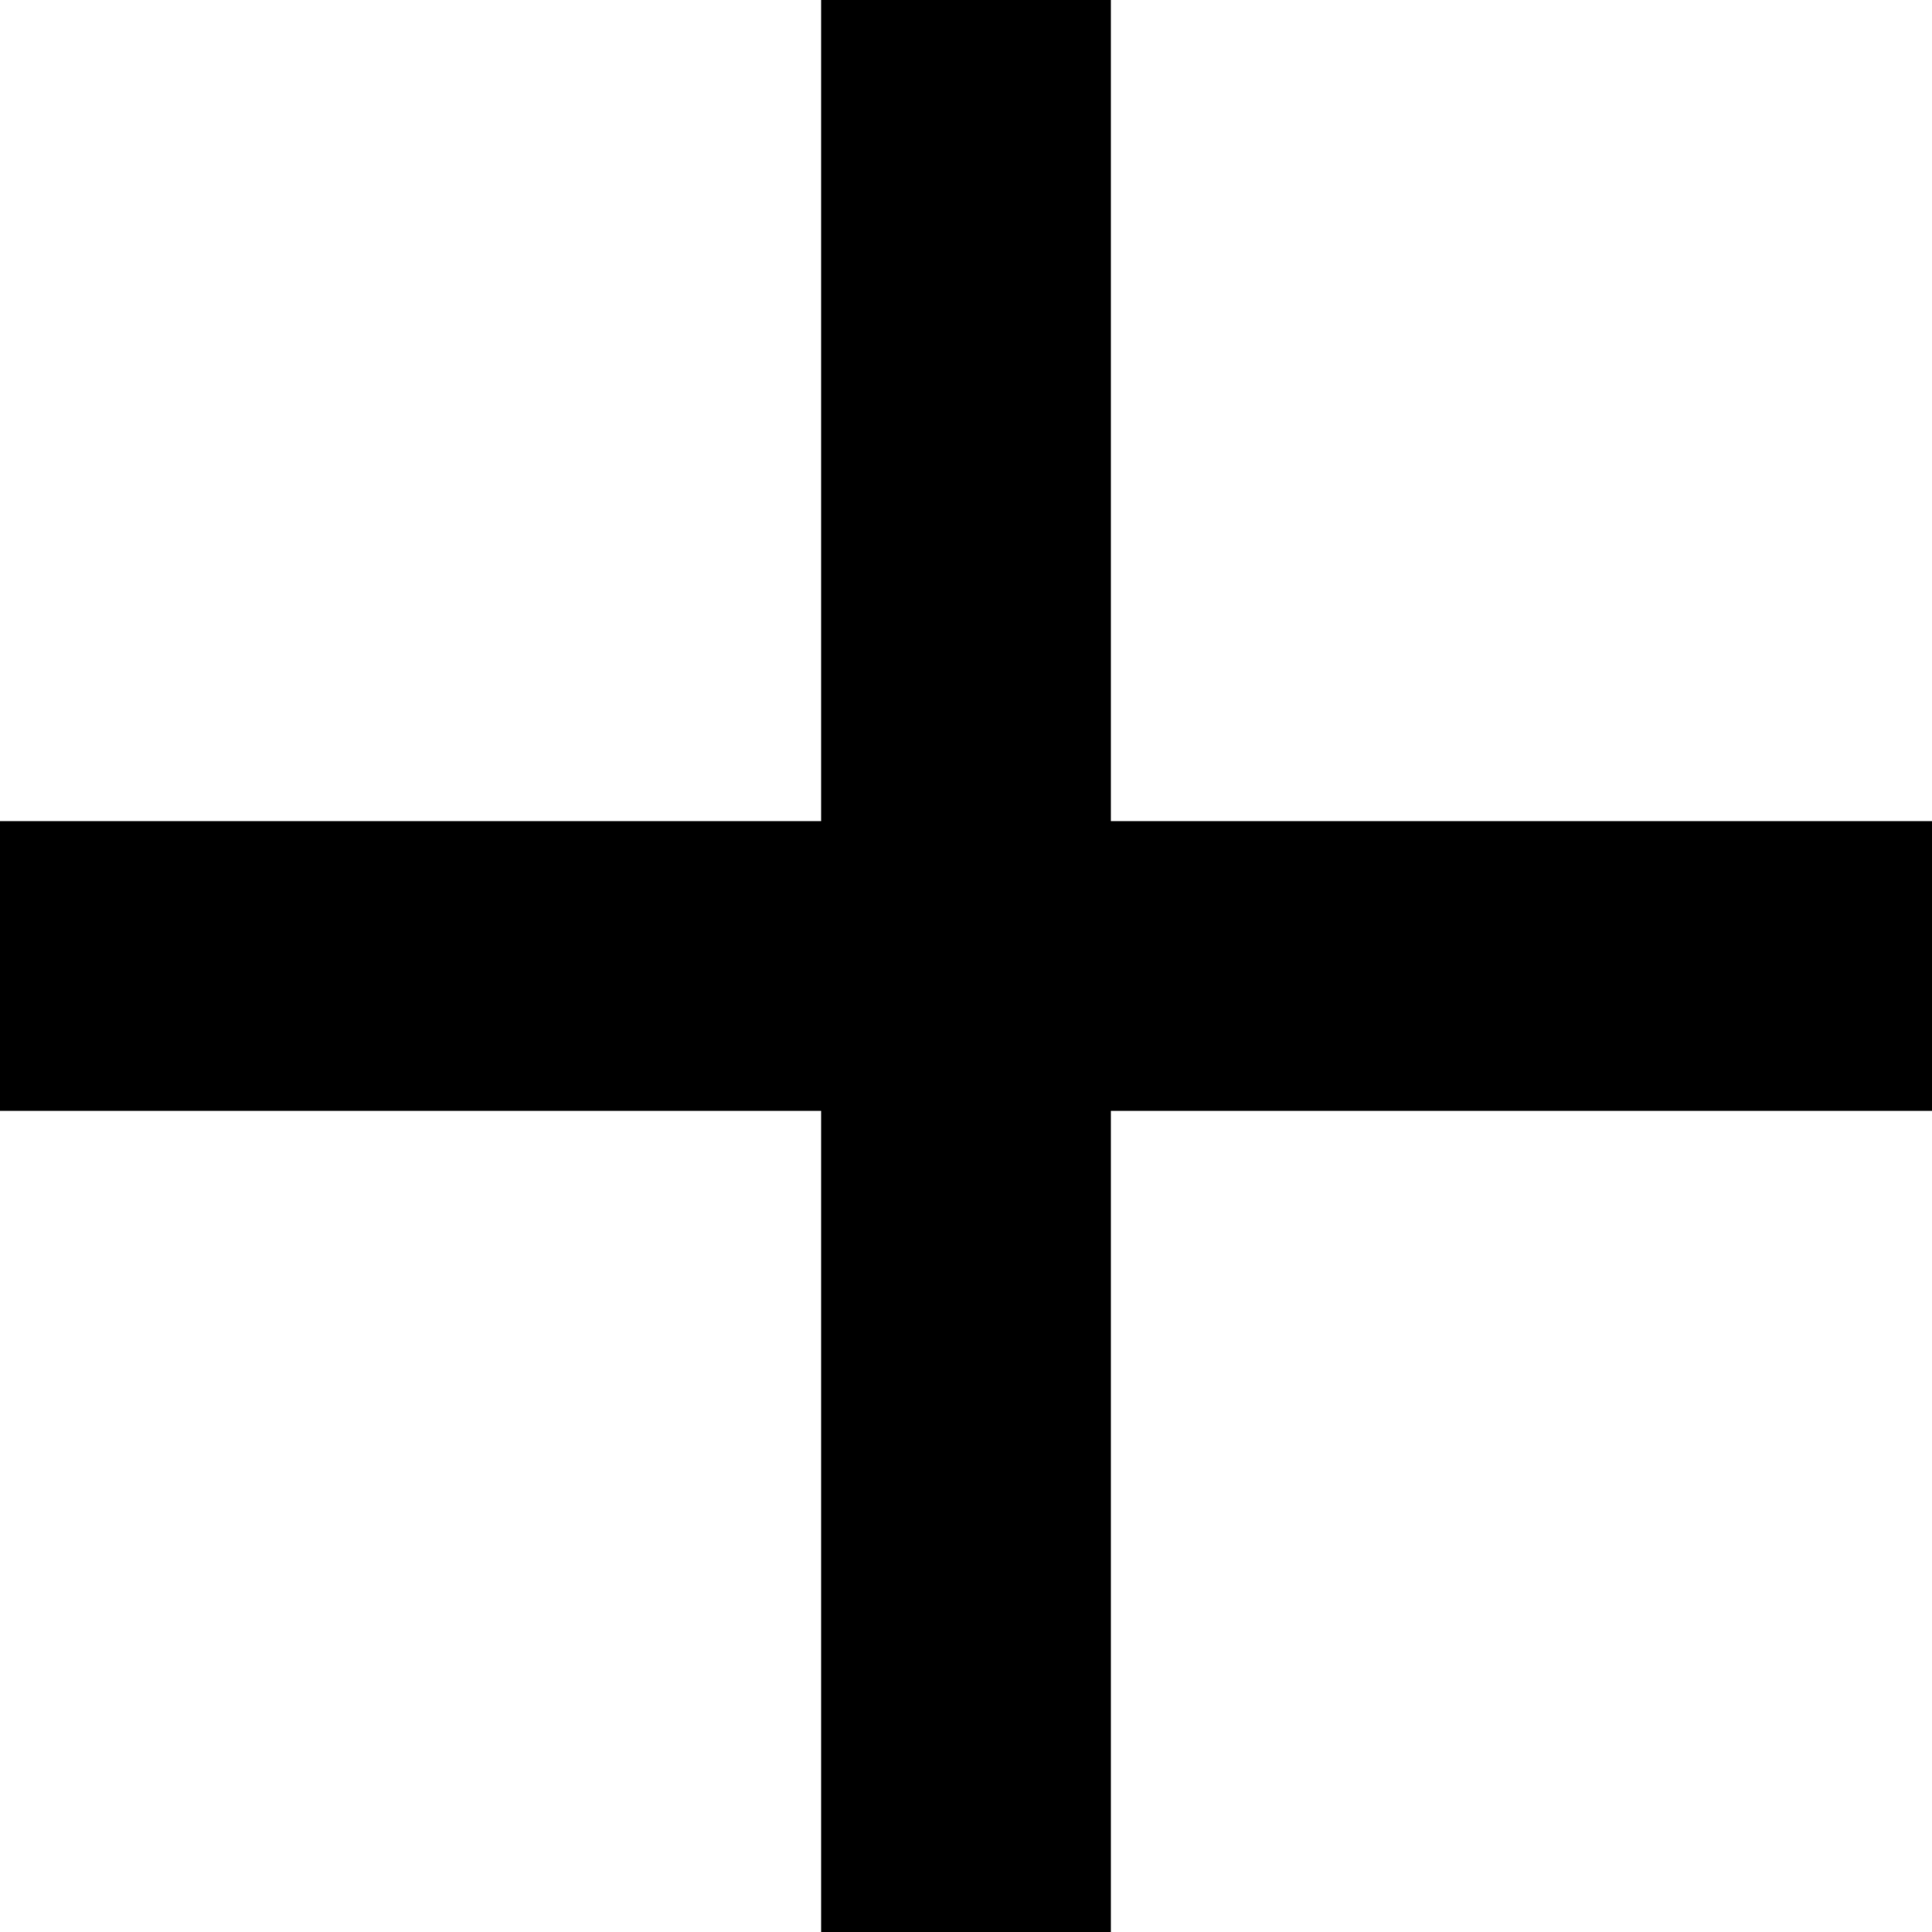
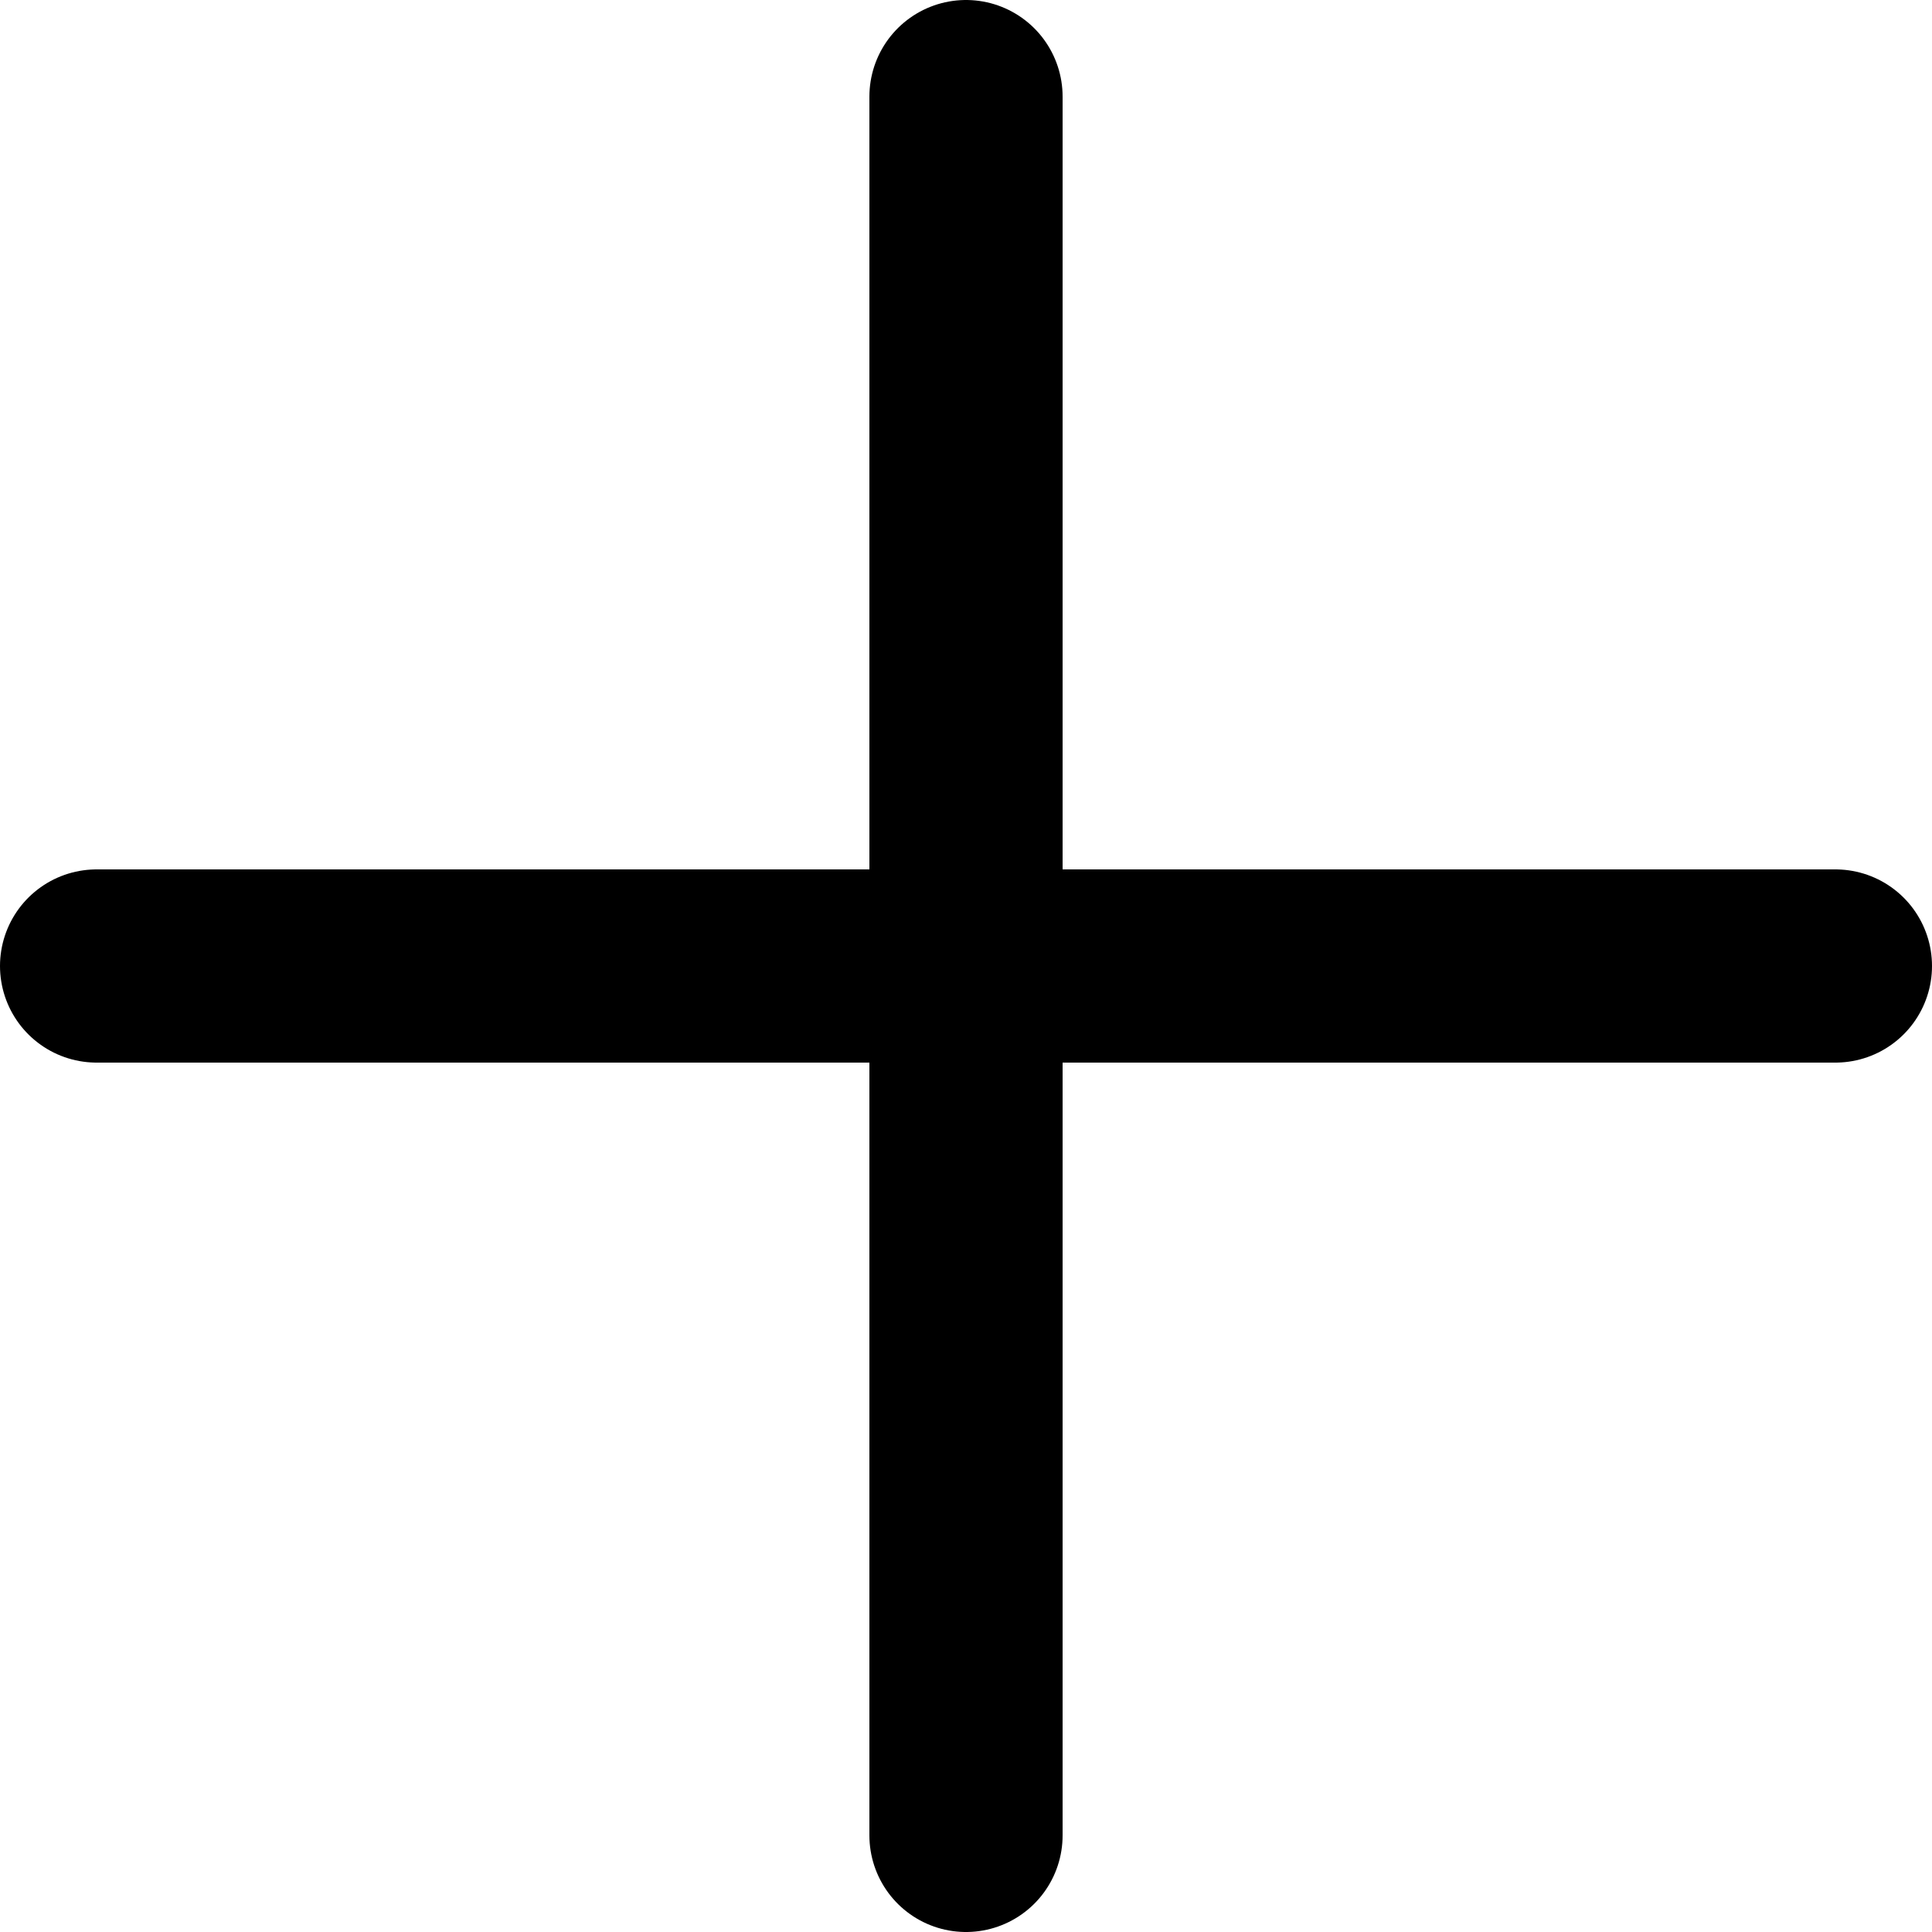
<svg xmlns="http://www.w3.org/2000/svg" viewBox="0 0 100 100">
-   <line stroke="currentColor" stroke-width="15" x1="50" y1="100" x2="50" y2="0" />
-   <line stroke="currentColor" stroke-width="15" x1="0" y1="50" x2="100" y2="50" />
+   <line stroke="currentColor" stroke-width="10" stroke-linecap="round" x1="50" y1="95" x2="50" y2="5" />
+   <line stroke="currentColor" stroke-width="10" stroke-linecap="round" x1="5" y1="50" x2="95" y2="50" />
</svg>
